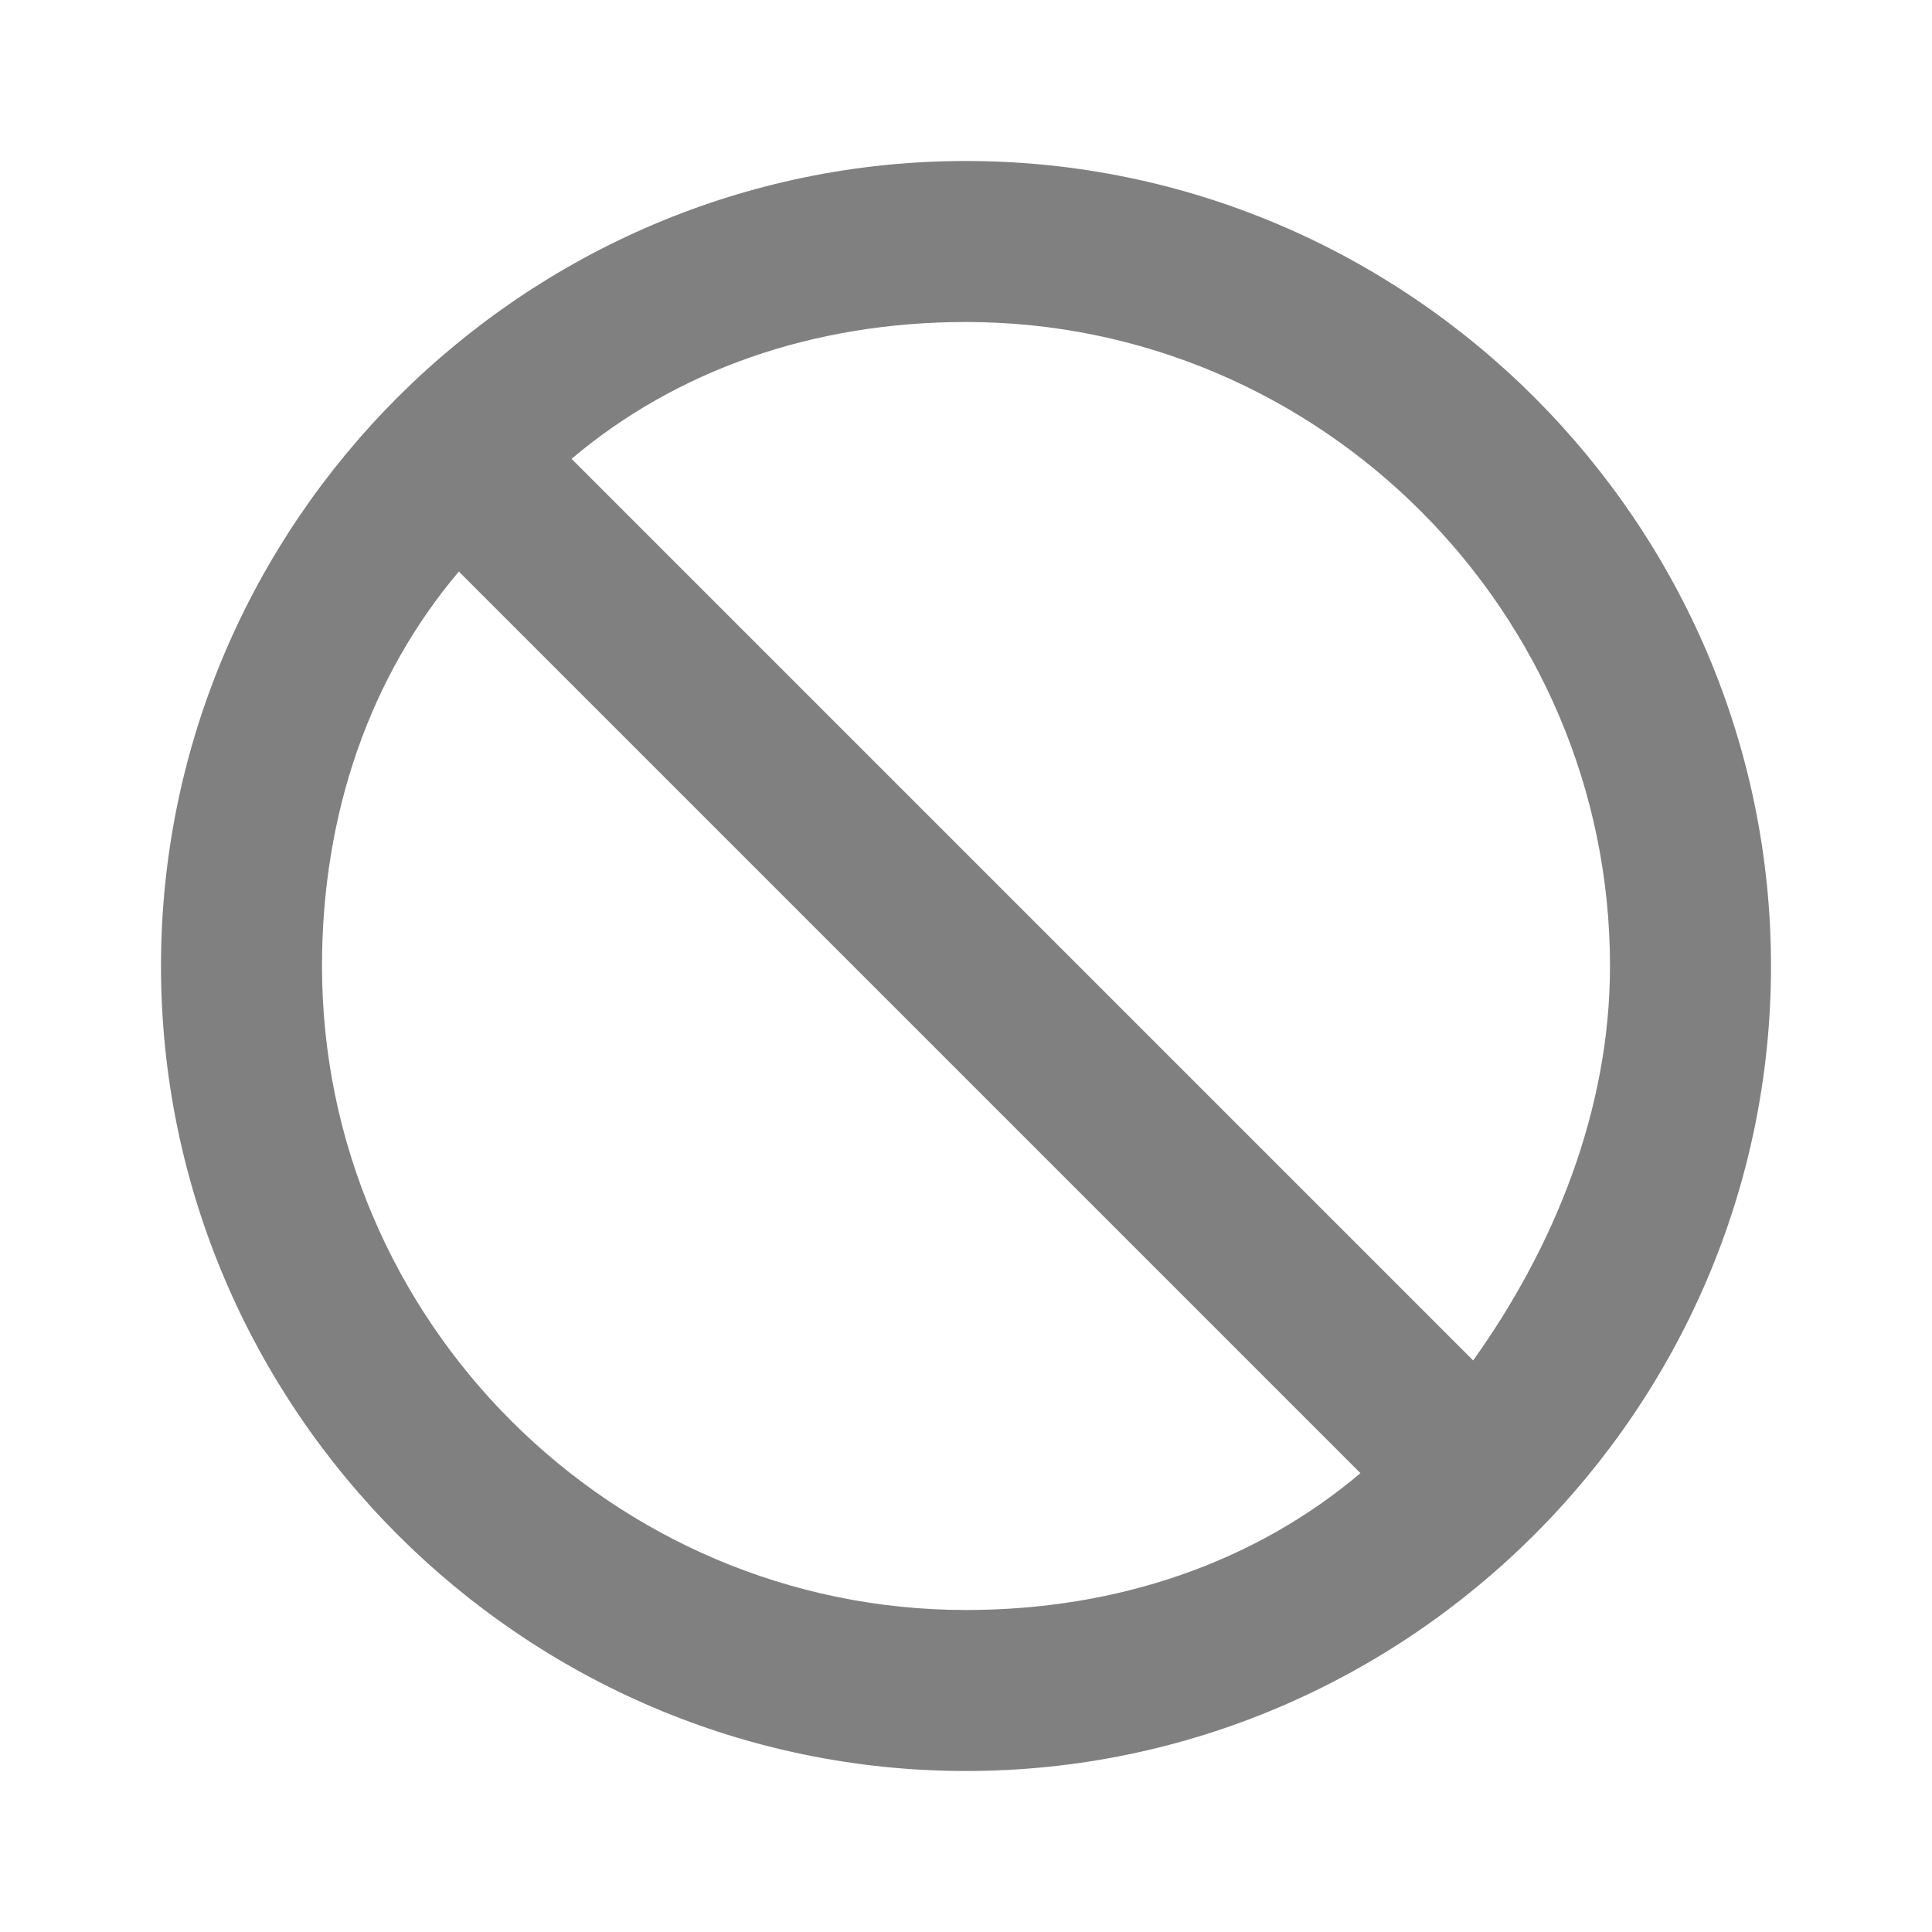
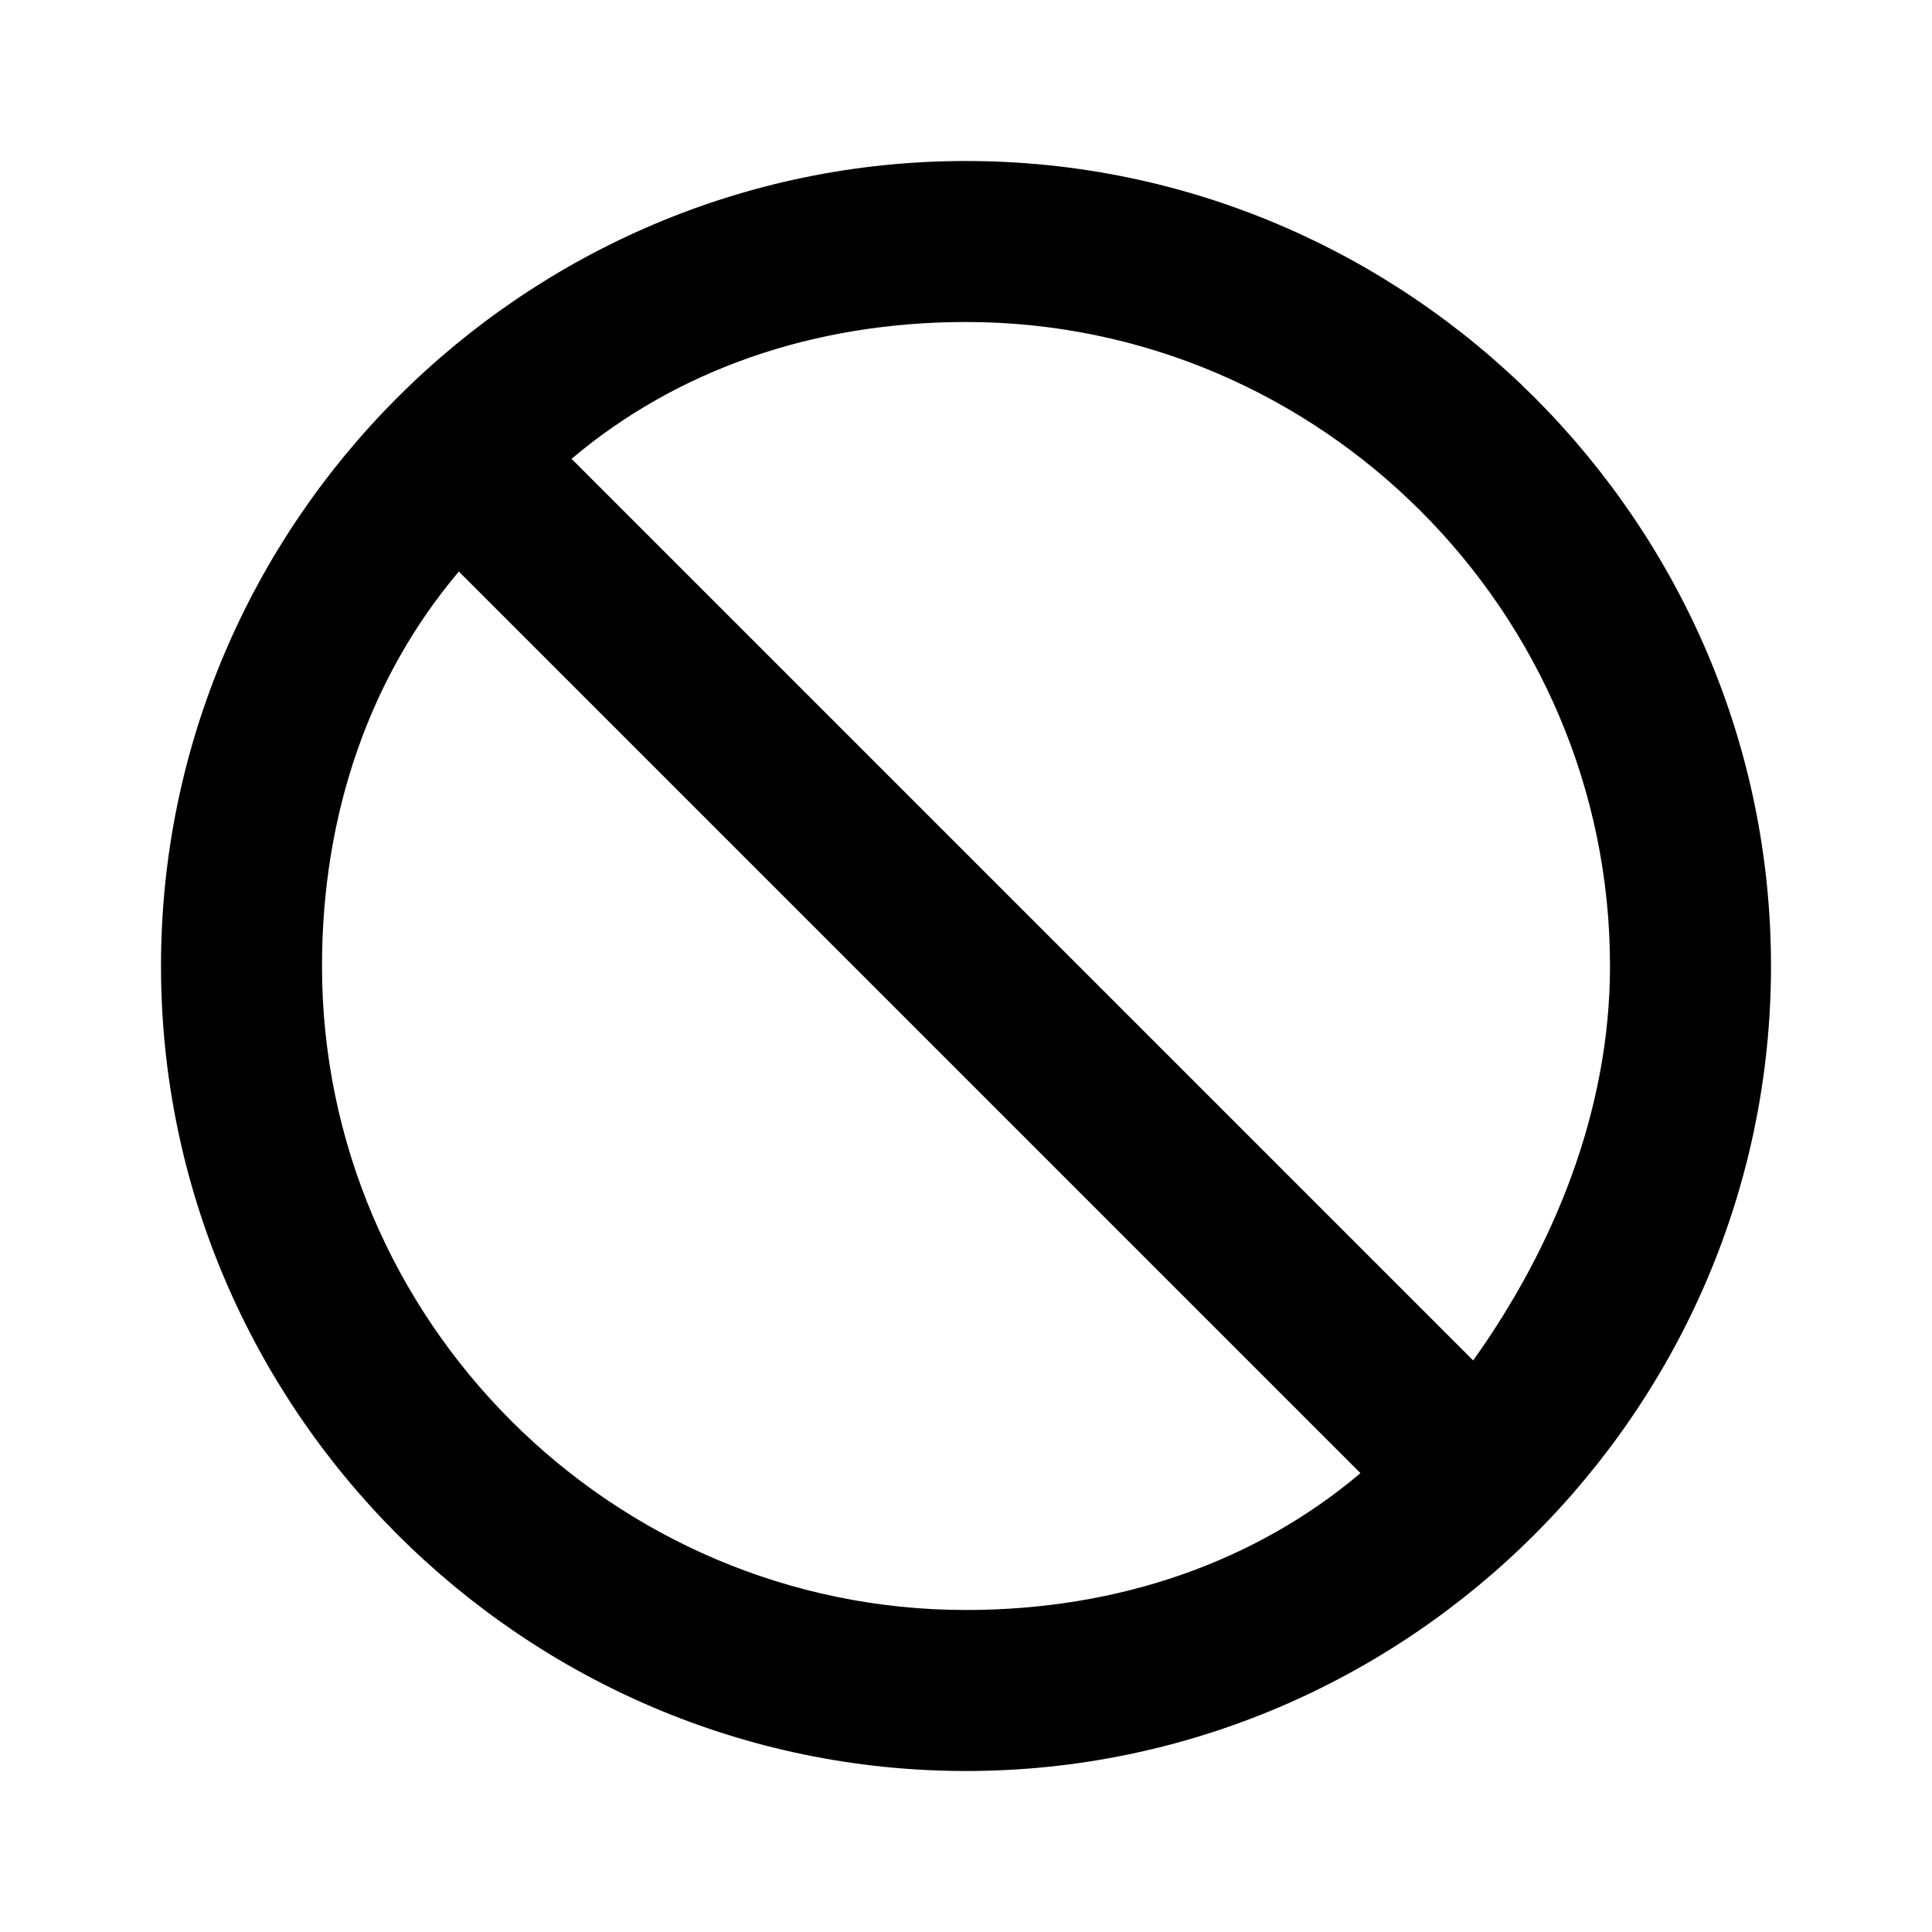
- <svg xmlns="http://www.w3.org/2000/svg" viewBox="0 0 24 24" fill="gray">
+ <svg xmlns="http://www.w3.org/2000/svg" viewBox="0 0 24 24" fill="currentColor">
  <path d="M12 2C17.5 2 22 6.5 22 12S17.5 22 12 22 2 17.5 2 12 6.5 2 12 2M12 4C10.1 4 8.4 4.6 7.1 5.7L18.3 16.9C19.3 15.5 20 13.8 20 12C20 7.6 16.4 4 12 4M16.9 18.3L5.7 7.1C4.6 8.4 4 10.1 4 12C4 16.4 7.6 20 12 20C13.9 20 15.6 19.4 16.9 18.3Z" />
</svg>
